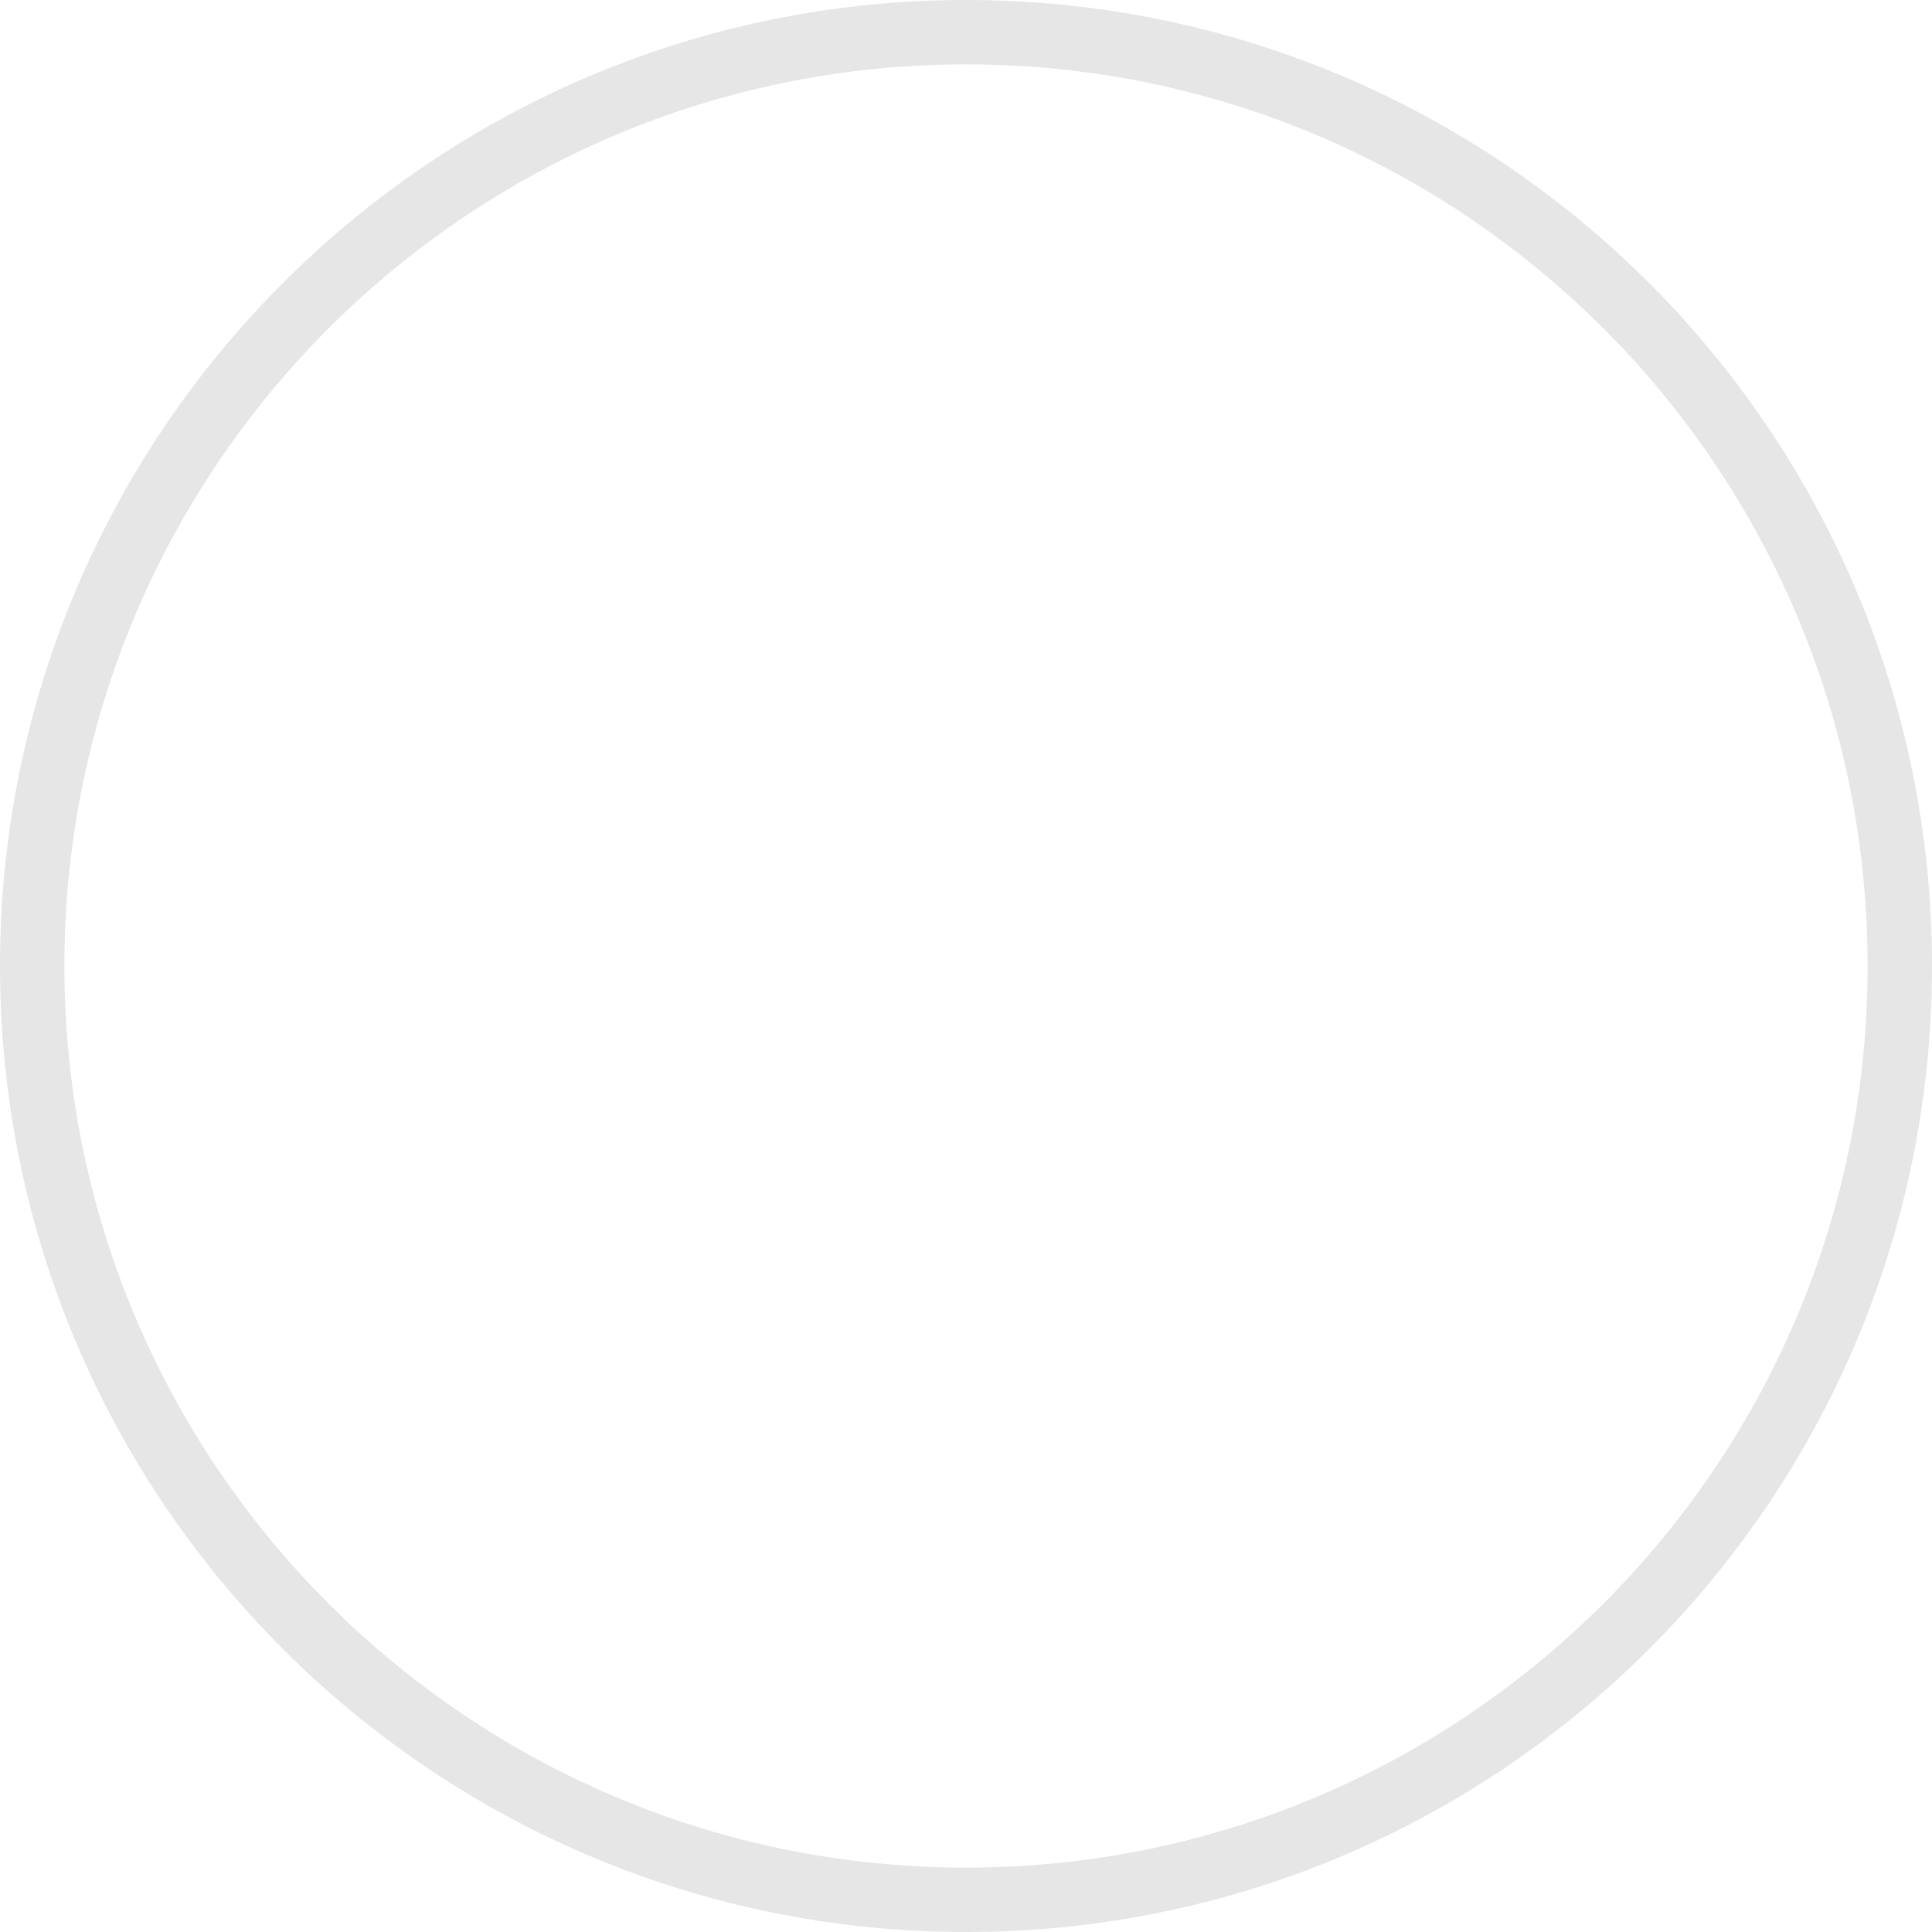
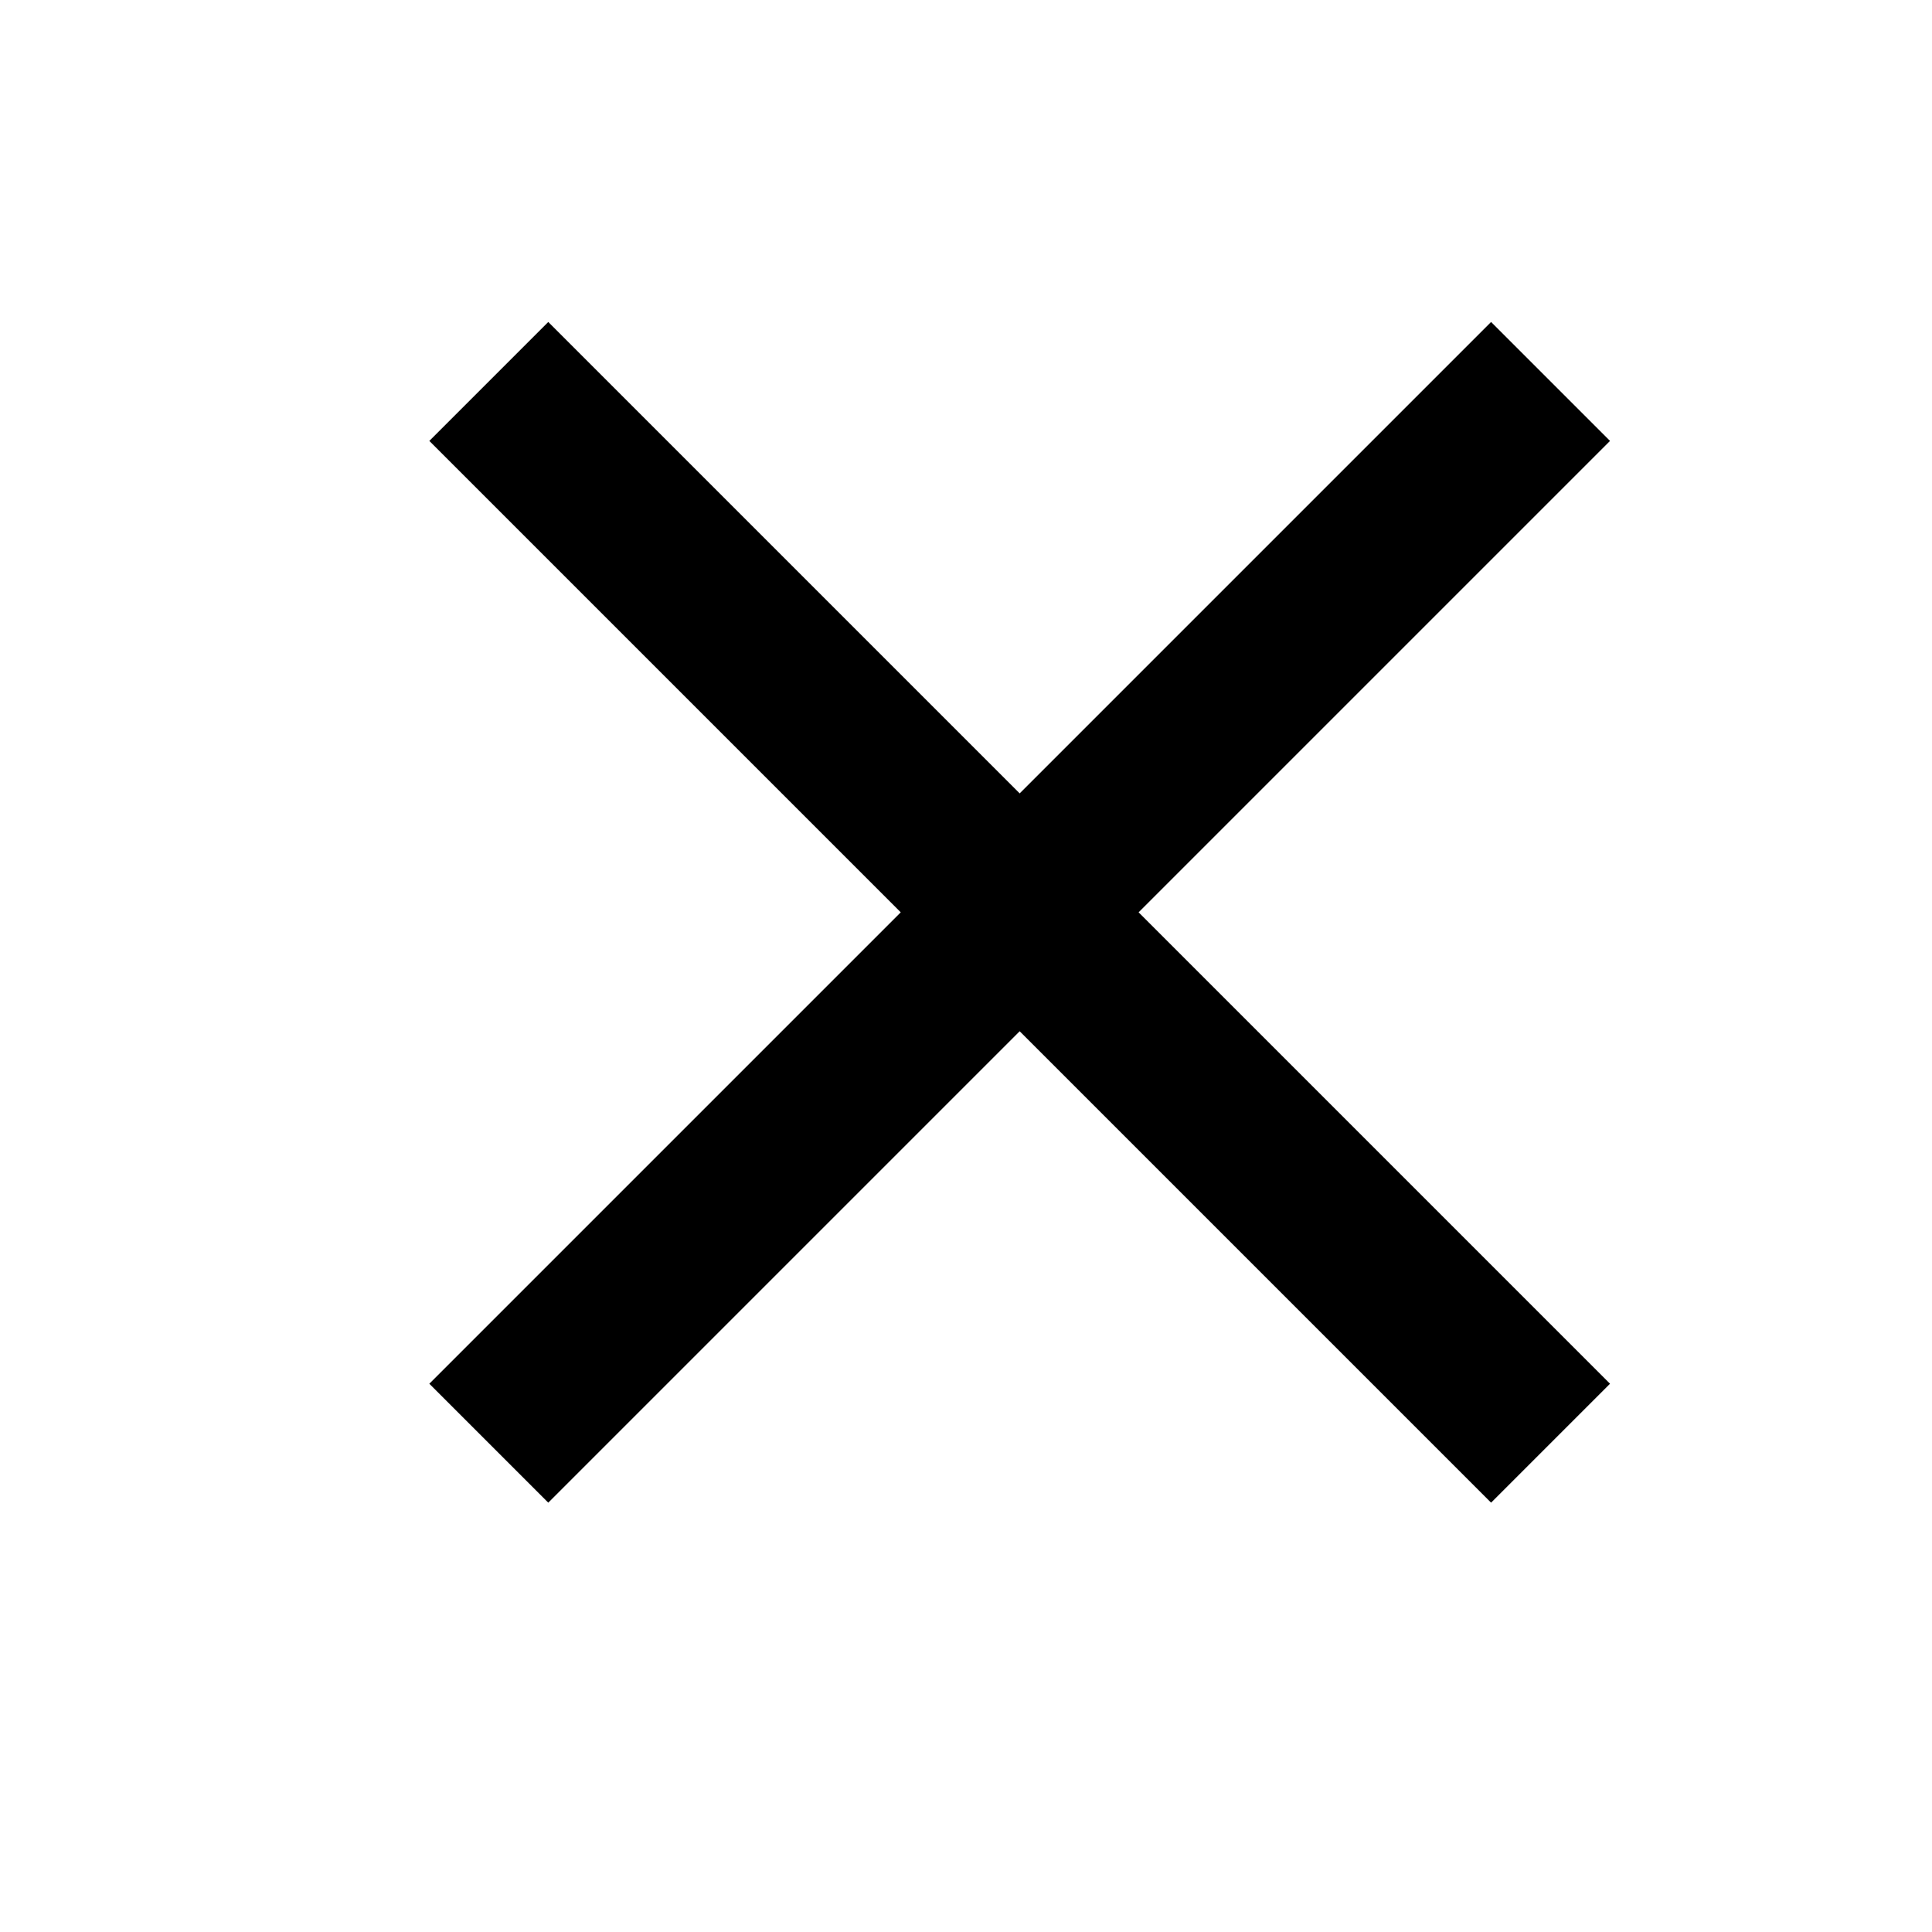
- <svg xmlns="http://www.w3.org/2000/svg" width="30" height="30" fill="none">
-   <circle cx="15" cy="15" r="15" />
-   <circle cx="15" cy="15" r="14.5" stroke="#000" stroke-opacity=".1" />
-   <path d="M21 10.108L19.892 9 15.5 13.392 11.108 9 10 10.108l4.392 4.392L10 18.892 11.108 20l4.392-4.392L19.892 20 21 18.892 16.608 14.5 21 10.108z" />
+ <svg xmlns="http://www.w3.org/2000/svg" version="1.1" width="32" height="32" viewBox="0 0 32 32">
+   <path d="M26.667 7.303l-1.97-1.97-7.808 7.808-7.808-7.808-1.97 1.97 7.808 7.808-7.808 7.808 1.97 1.97 7.808-7.808 7.808 7.808 1.97-1.97-7.808-7.808 7.808-7.808z" />
</svg>
